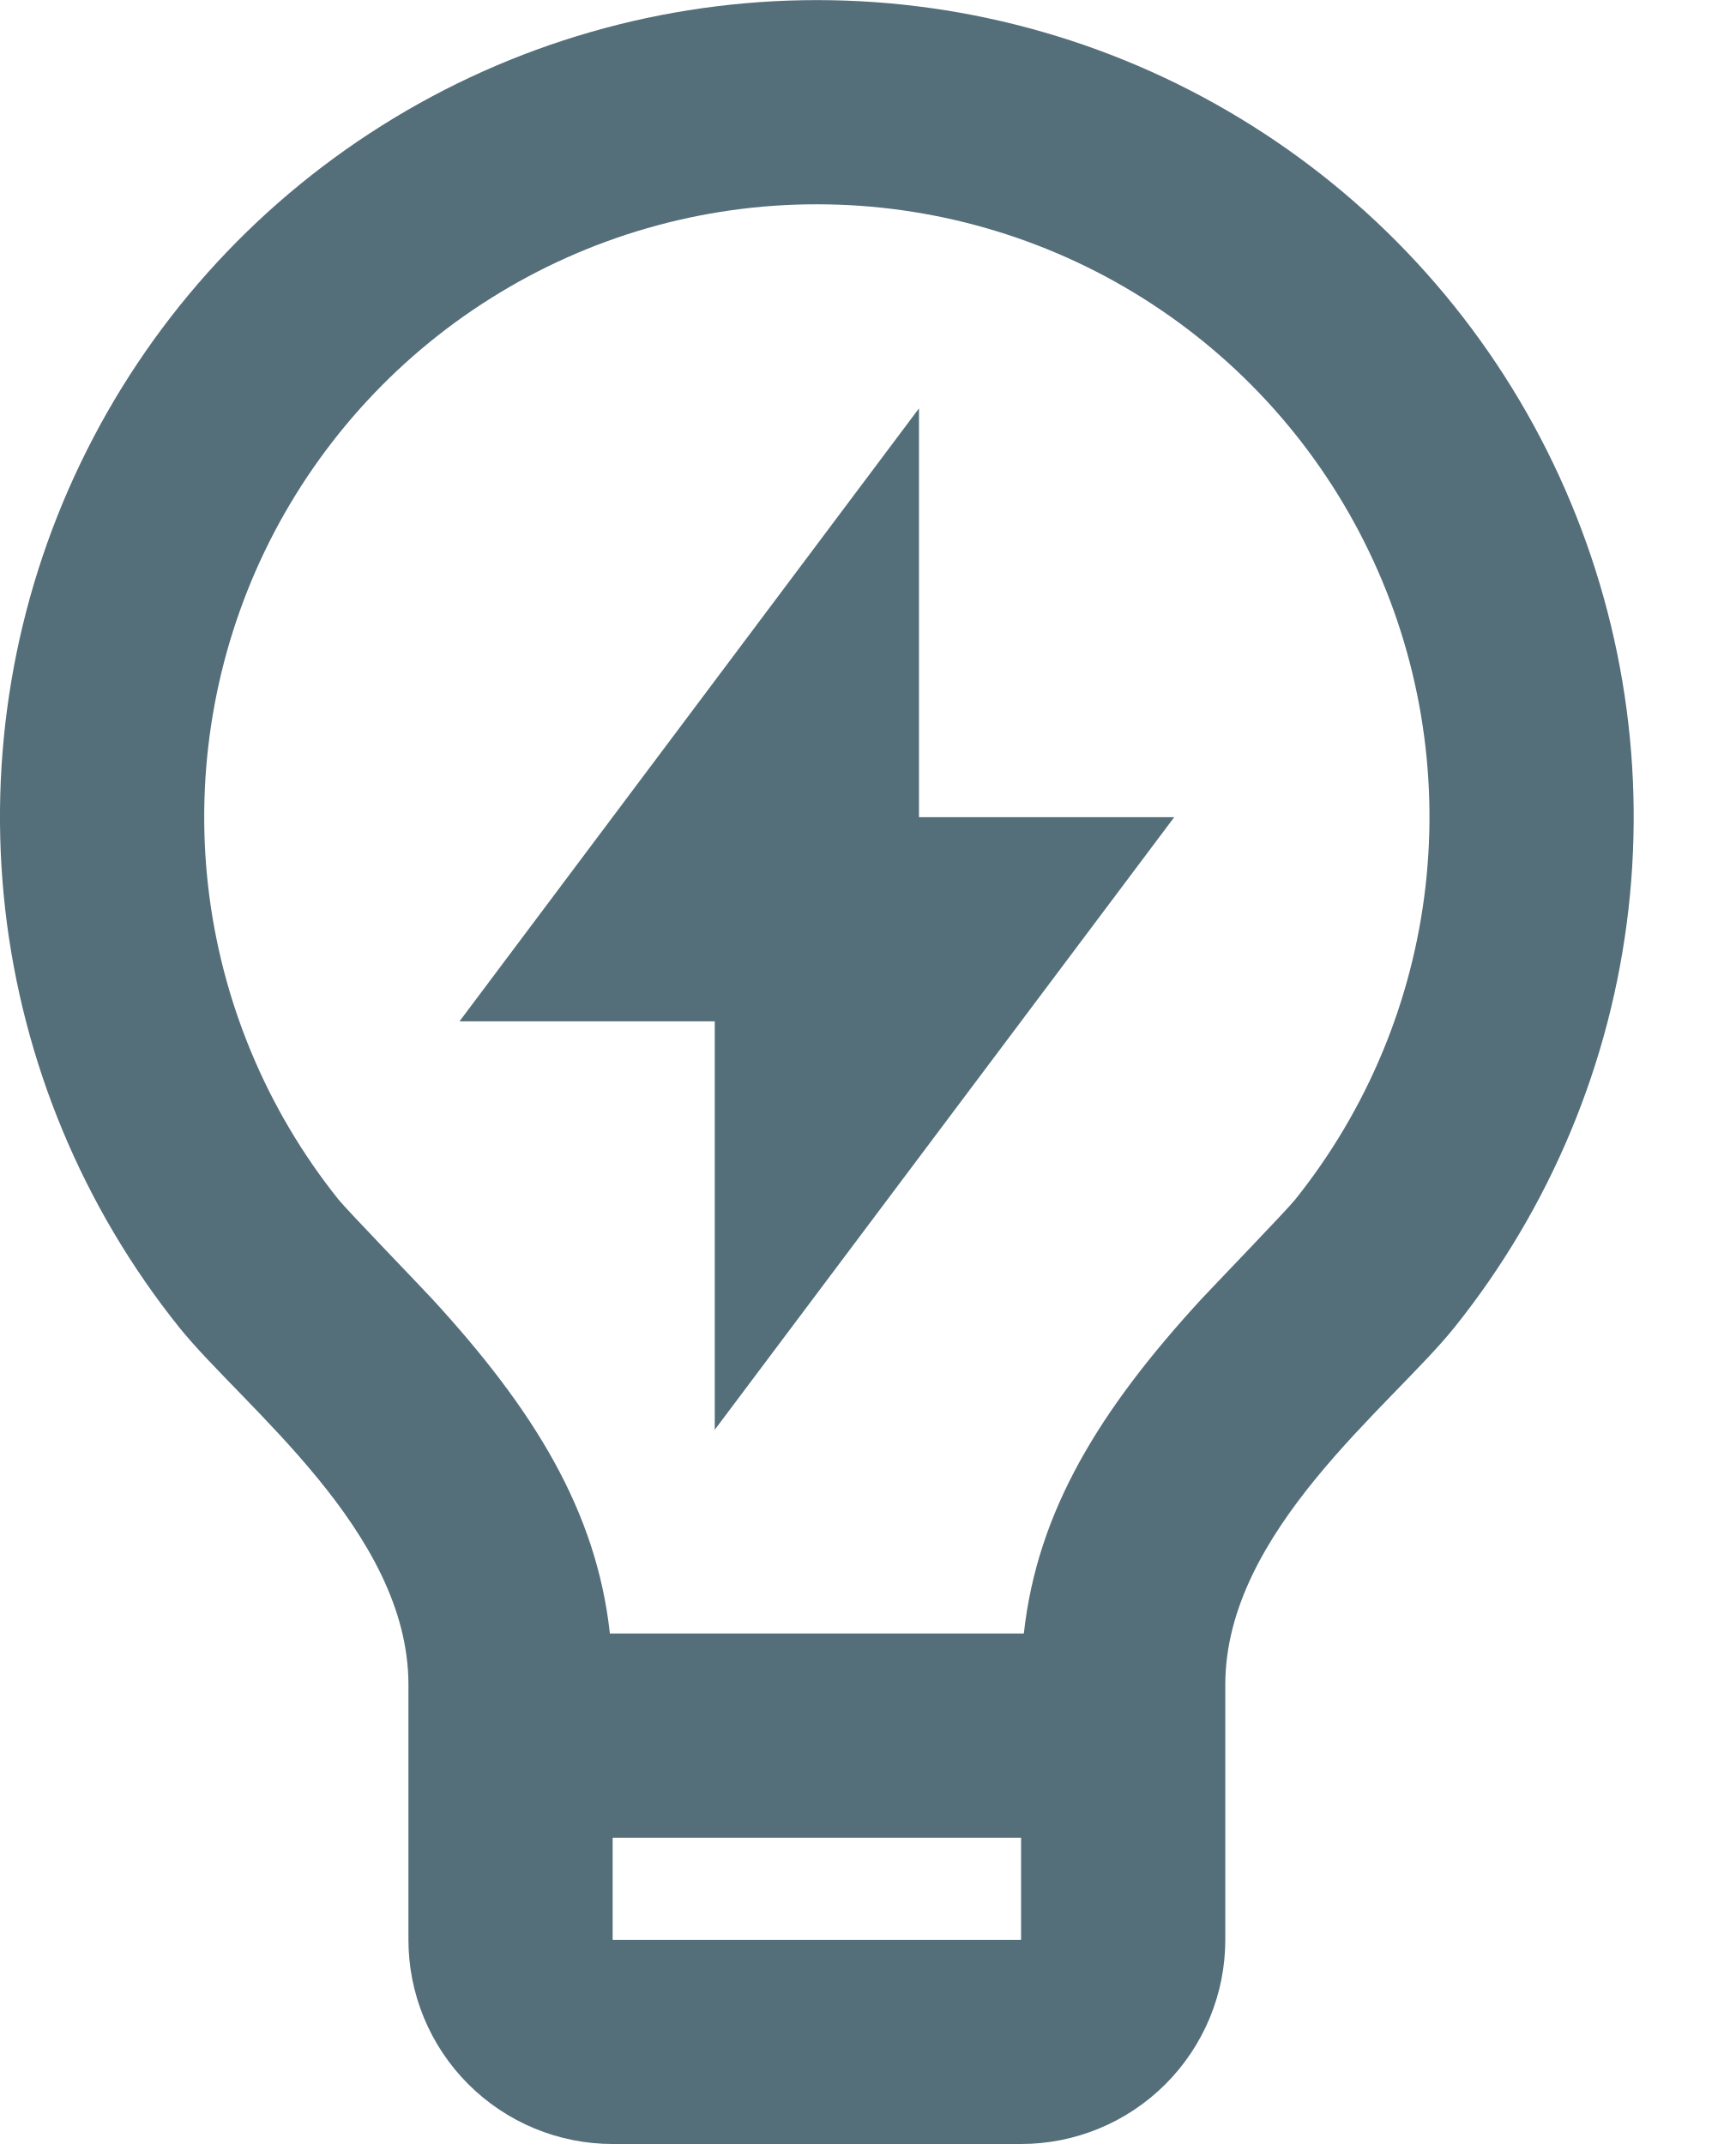
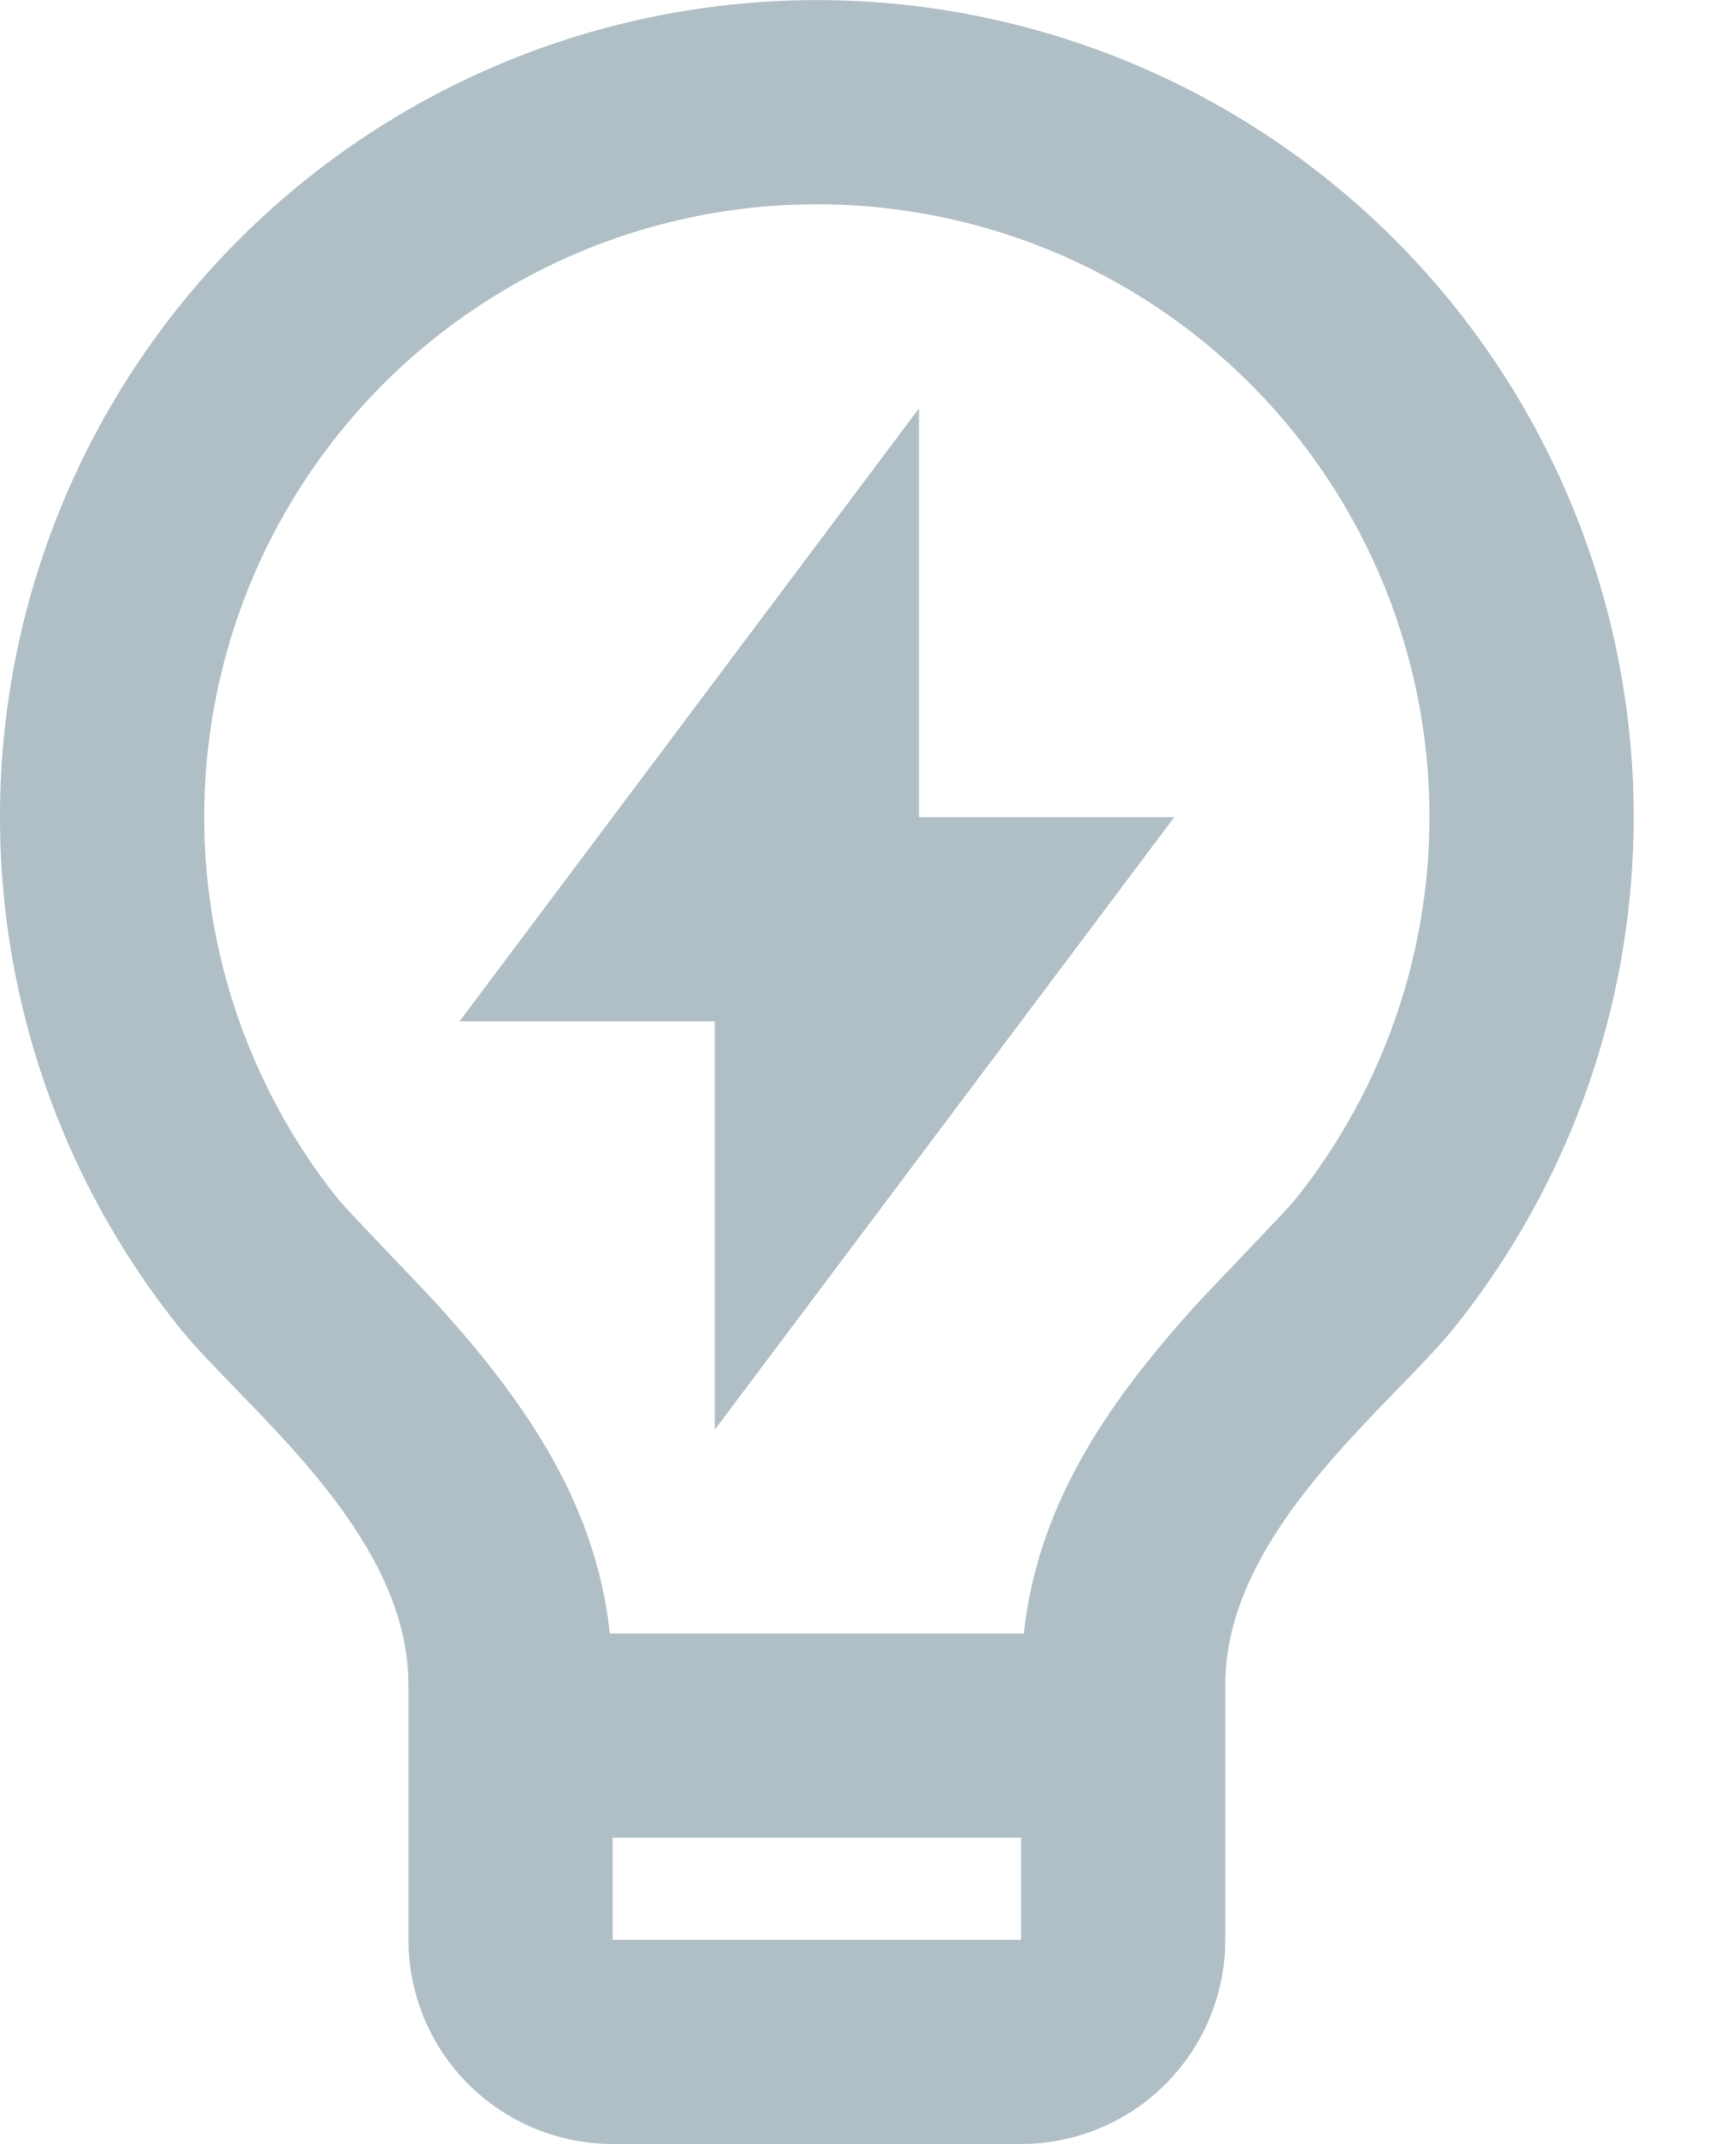
<svg xmlns="http://www.w3.org/2000/svg" width="17" height="21" viewBox="0 0 17 21" fill="none">&gt;
-     <path d="M5.973 16H10.027C10.159 14.798 10.772 13.806 11.767 12.723C11.88 12.601 12.599 11.856 12.684 11.75C13.39 10.868 13.833 9.804 13.961 8.681C14.089 7.558 13.898 6.422 13.408 5.403C12.919 4.384 12.152 3.524 11.195 2.922C10.239 2.32 9.131 2.001 8.001 2.001C6.871 2 5.764 2.319 4.807 2.921C3.85 3.522 3.082 4.382 2.592 5.4C2.103 6.419 1.911 7.555 2.038 8.678C2.166 9.801 2.608 10.865 3.314 11.748C3.4 11.855 4.121 12.601 4.232 12.722C5.228 13.806 5.841 14.798 5.973 16ZM10 18H6V19H10V18ZM1.754 13C0.812 11.823 0.222 10.405 0.051 8.907C-0.119 7.409 0.136 5.894 0.789 4.536C1.442 3.177 2.465 2.031 3.741 1.229C5.017 0.426 6.494 0.001 8.001 0.001C9.508 0.001 10.985 0.427 12.26 1.23C13.536 2.033 14.559 3.179 15.211 4.538C15.864 5.897 16.119 7.412 15.948 8.91C15.777 10.407 15.186 11.826 14.244 13.002C13.624 13.774 12 15 12 16.5V19C12 19.53 11.789 20.039 11.414 20.414C11.039 20.789 10.53 21 10 21H6C5.47 21 4.961 20.789 4.586 20.414C4.211 20.039 4 19.53 4 19V16.5C4 15 2.375 13.774 1.754 13ZM9 8.004H11.5L7 14.004V10.004H4.5L9 4V8.005V8.004Z" fill="#546E7A" />
+     <path d="M5.973 16H10.027C10.159 14.798 10.772 13.806 11.767 12.723C11.88 12.601 12.599 11.856 12.684 11.75C13.39 10.868 13.833 9.804 13.961 8.681C14.089 7.558 13.898 6.422 13.408 5.403C12.919 4.384 12.152 3.524 11.195 2.922C10.239 2.32 9.131 2.001 8.001 2.001C6.871 2 5.764 2.319 4.807 2.921C3.85 3.522 3.082 4.382 2.592 5.4C2.103 6.419 1.911 7.555 2.038 8.678C2.166 9.801 2.608 10.865 3.314 11.748C3.4 11.855 4.121 12.601 4.232 12.722C5.228 13.806 5.841 14.798 5.973 16ZM10 18H6V19H10V18ZM1.754 13C0.812 11.823 0.222 10.405 0.051 8.907C-0.119 7.409 0.136 5.894 0.789 4.536C1.442 3.177 2.465 2.031 3.741 1.229C5.017 0.426 6.494 0.001 8.001 0.001C9.508 0.001 10.985 0.427 12.26 1.23C13.536 2.033 14.559 3.179 15.211 4.538C15.864 5.897 16.119 7.412 15.948 8.91C15.777 10.407 15.186 11.826 14.244 13.002C13.624 13.774 12 15 12 16.5V19C12 19.53 11.789 20.039 11.414 20.414C11.039 20.789 10.53 21 10 21H6C5.47 21 4.961 20.789 4.586 20.414C4.211 20.039 4 19.53 4 19V16.5C4 15 2.375 13.774 1.754 13ZM9 8.004H11.5L7 14.004V10.004H4.5L9 4V8.005V8.004Z" fill="#B0BEC5" />
</svg>
